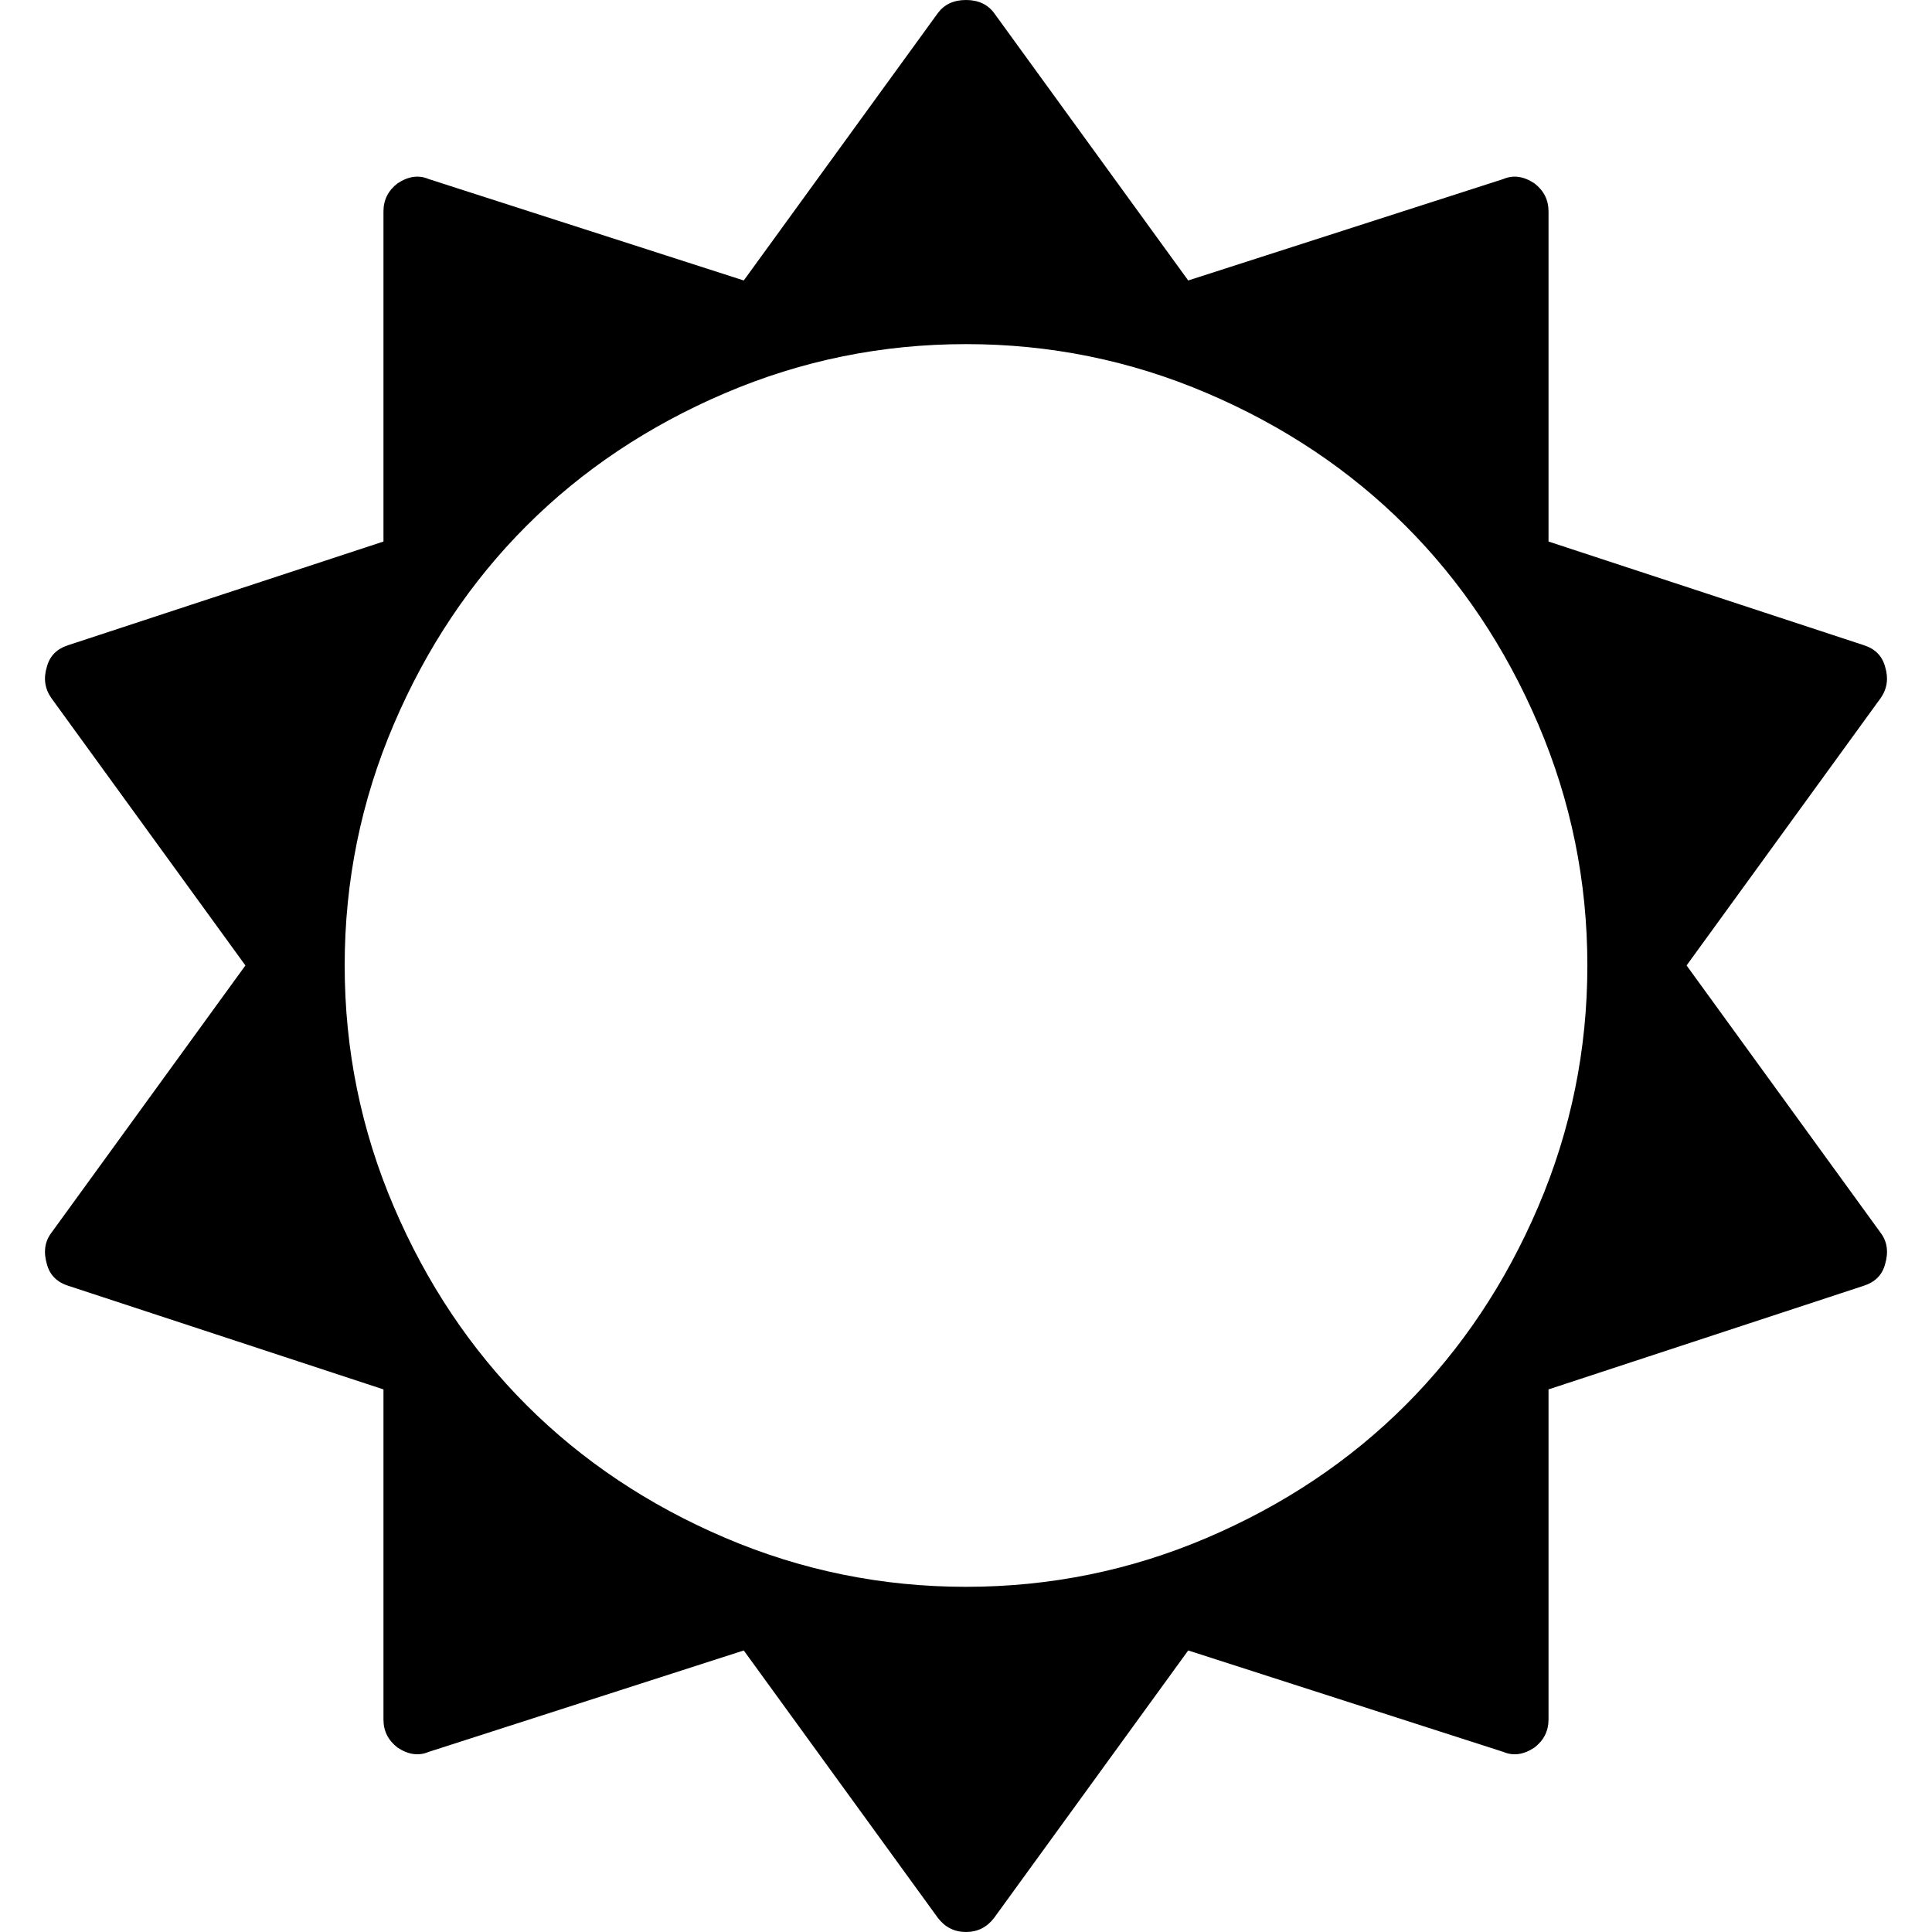
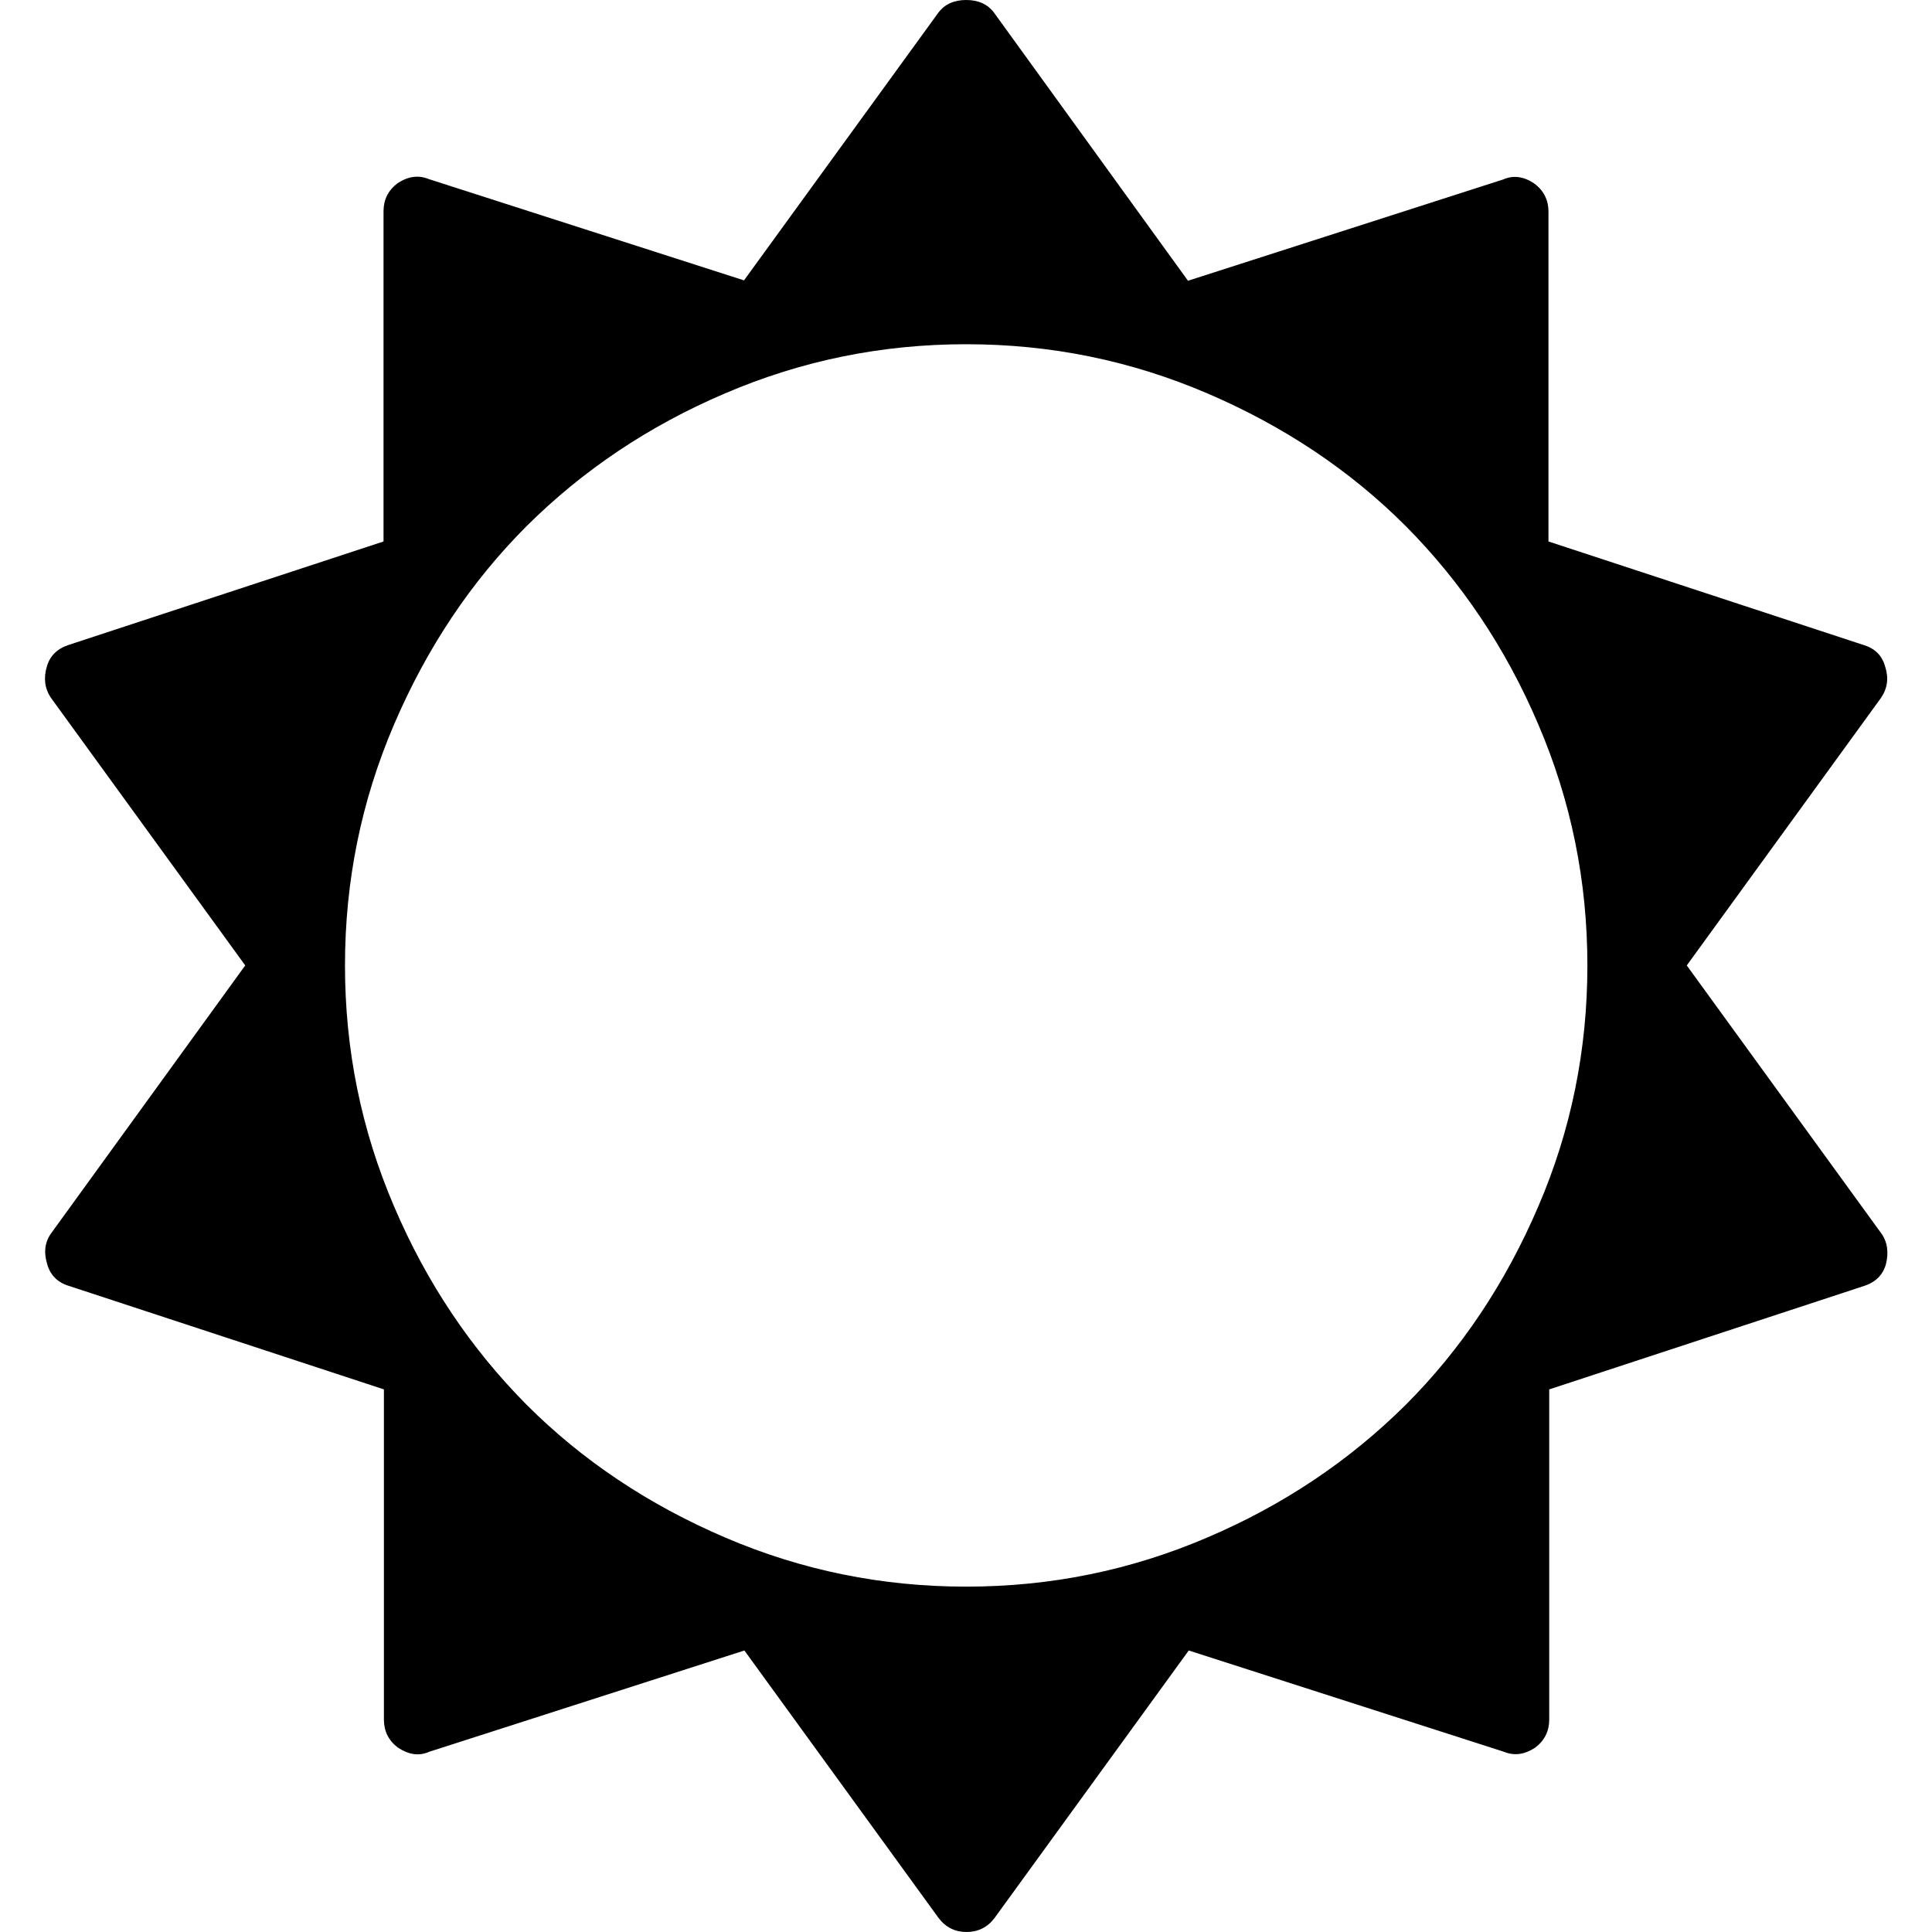
- <svg xmlns="http://www.w3.org/2000/svg" version="1.1" id="Capa_1" x="0px" y="0px" width="511.34px" height="511.34px" viewBox="0 0 511.34 511.34" style="enable-background:new 0 0 511.34 511.34;" xml:space="preserve">
-   <g>
-     <path d="M497.78,326.334l-51.395-70.808l51.395-70.804c1.711-2.475,2.088-5.232,1.14-8.276c-0.767-2.859-2.669-4.762-5.712-5.712   l-83.363-27.408V55.959c0-3.044-1.242-5.519-3.721-7.421c-2.85-1.902-5.615-2.284-8.274-1.143l-83.367,26.836L263.092,3.427   C261.378,1.143,258.905,0,255.667,0c-3.234,0-5.708,1.146-7.422,3.427l-51.394,70.805l-83.368-26.836   c-2.662-1.142-5.424-0.76-8.28,1.143c-2.474,1.903-3.711,4.377-3.711,7.421v87.366l-83.367,27.408   c-3.044,0.953-4.947,2.856-5.708,5.712c-0.95,3.044-0.571,5.802,1.143,8.276l51.391,70.804L13.56,326.334   c-1.714,2.282-2.093,5.041-1.143,8.278c0.76,2.847,2.664,4.753,5.708,5.712l83.367,27.407v87.364c0,3.043,1.237,5.521,3.711,7.423   c2.856,1.903,5.618,2.283,8.28,1.144l83.368-26.837l51.394,70.805c1.902,2.471,4.377,3.71,7.422,3.71s5.522-1.239,7.424-3.71   l51.391-70.805l83.371,26.837c2.659,1.143,5.421,0.76,8.271-1.144c2.479-1.902,3.721-4.38,3.721-7.423v-87.364l83.363-27.407   c3.043-0.955,4.945-2.861,5.712-5.712C499.875,331.375,499.491,328.616,497.78,326.334z M407.134,319.339   c-8.661,20.27-20.365,37.78-35.114,52.534c-14.753,14.749-32.261,26.456-52.534,35.118c-20.266,8.657-41.541,12.99-63.811,12.99   c-22.27,0-43.537-4.333-63.81-12.99c-20.27-8.665-37.782-20.369-52.532-35.118c-14.75-14.754-26.455-32.265-35.117-52.534   c-8.66-20.272-12.99-41.541-12.99-63.813c0-22.27,4.331-43.537,12.99-63.81c8.658-20.27,20.367-37.781,35.117-52.534   c14.753-14.749,32.262-26.457,52.532-35.115c20.27-8.663,41.54-12.99,63.81-12.99c22.266,0,43.545,4.327,63.811,12.99   c20.273,8.658,37.781,20.366,52.534,35.115c14.749,14.753,26.453,32.264,35.114,52.534c8.658,20.273,12.991,41.543,12.991,63.81   C420.125,277.798,415.789,299.066,407.134,319.339z" />
-   </g>
-   <g>
- </g>
-   <g>
- </g>
-   <g>
- </g>
-   <g>
- </g>
-   <g>
- </g>
-   <g>
- </g>
-   <g>
- </g>
-   <g>
- </g>
-   <g>
- </g>
-   <g>
- </g>
-   <g>
- </g>
-   <g>
- </g>
-   <g>
- </g>
-   <g>
- </g>
-   <g>
- </g>
+ <svg xmlns="http://www.w3.org/2000/svg" width="511" height="511" viewBox="0 0 511.3 511.3">
+   <path d="M497.8 326.3l-51.4-70.8 51.4-70.8c1.7-2.5 2.1-5.2 1.1-8.3 -0.8-2.9-2.7-4.8-5.7-5.7l-83.4-27.4V56c0-3-1.2-5.5-3.7-7.4 -2.8-1.9-5.6-2.3-8.3-1.1l-83.4 26.8L263.1 3.4C261.4 1.1 258.9 0 255.7 0c-3.2 0-5.7 1.1-7.4 3.4l-51.4 70.8 -83.4-26.8c-2.7-1.1-5.4-0.8-8.3 1.1 -2.5 1.9-3.7 4.4-3.7 7.4v87.4l-83.4 27.4c-3 1-4.9 2.9-5.7 5.7 -0.9 3-0.6 5.8 1.1 8.3l51.4 70.8L13.6 326.3c-1.7 2.3-2.1 5-1.1 8.3 0.8 2.8 2.7 4.8 5.7 5.7l83.4 27.4v87.4c0 3 1.2 5.5 3.7 7.4 2.9 1.9 5.6 2.3 8.3 1.1l83.4-26.8 51.4 70.8c1.9 2.5 4.4 3.7 7.4 3.7s5.5-1.2 7.4-3.7l51.4-70.8 83.4 26.8c2.7 1.1 5.4 0.8 8.3-1.1 2.5-1.9 3.7-4.4 3.7-7.4v-87.4l83.4-27.4c3-1 4.9-2.9 5.7-5.7C499.9 331.4 499.5 328.6 497.8 326.3zM407.1 319.3c-8.7 20.3-20.4 37.8-35.1 52.5 -14.8 14.7-32.3 26.5-52.5 35.1 -20.3 8.7-41.5 13-63.8 13 -22.3 0-43.5-4.3-63.8-13 -20.3-8.7-37.8-20.4-52.5-35.1 -14.7-14.8-26.5-32.3-35.1-52.5 -8.7-20.3-13-41.5-13-63.8 0-22.3 4.3-43.5 13-63.8 8.7-20.3 20.4-37.8 35.1-52.5 14.8-14.7 32.3-26.5 52.5-35.1 20.3-8.7 41.5-13 63.8-13 22.3 0 43.5 4.3 63.8 13 20.3 8.7 37.8 20.4 52.5 35.1 14.7 14.8 26.5 32.3 35.1 52.5 8.7 20.3 13 41.5 13 63.8C420.1 277.8 415.8 299.1 407.1 319.3z" />
</svg>
